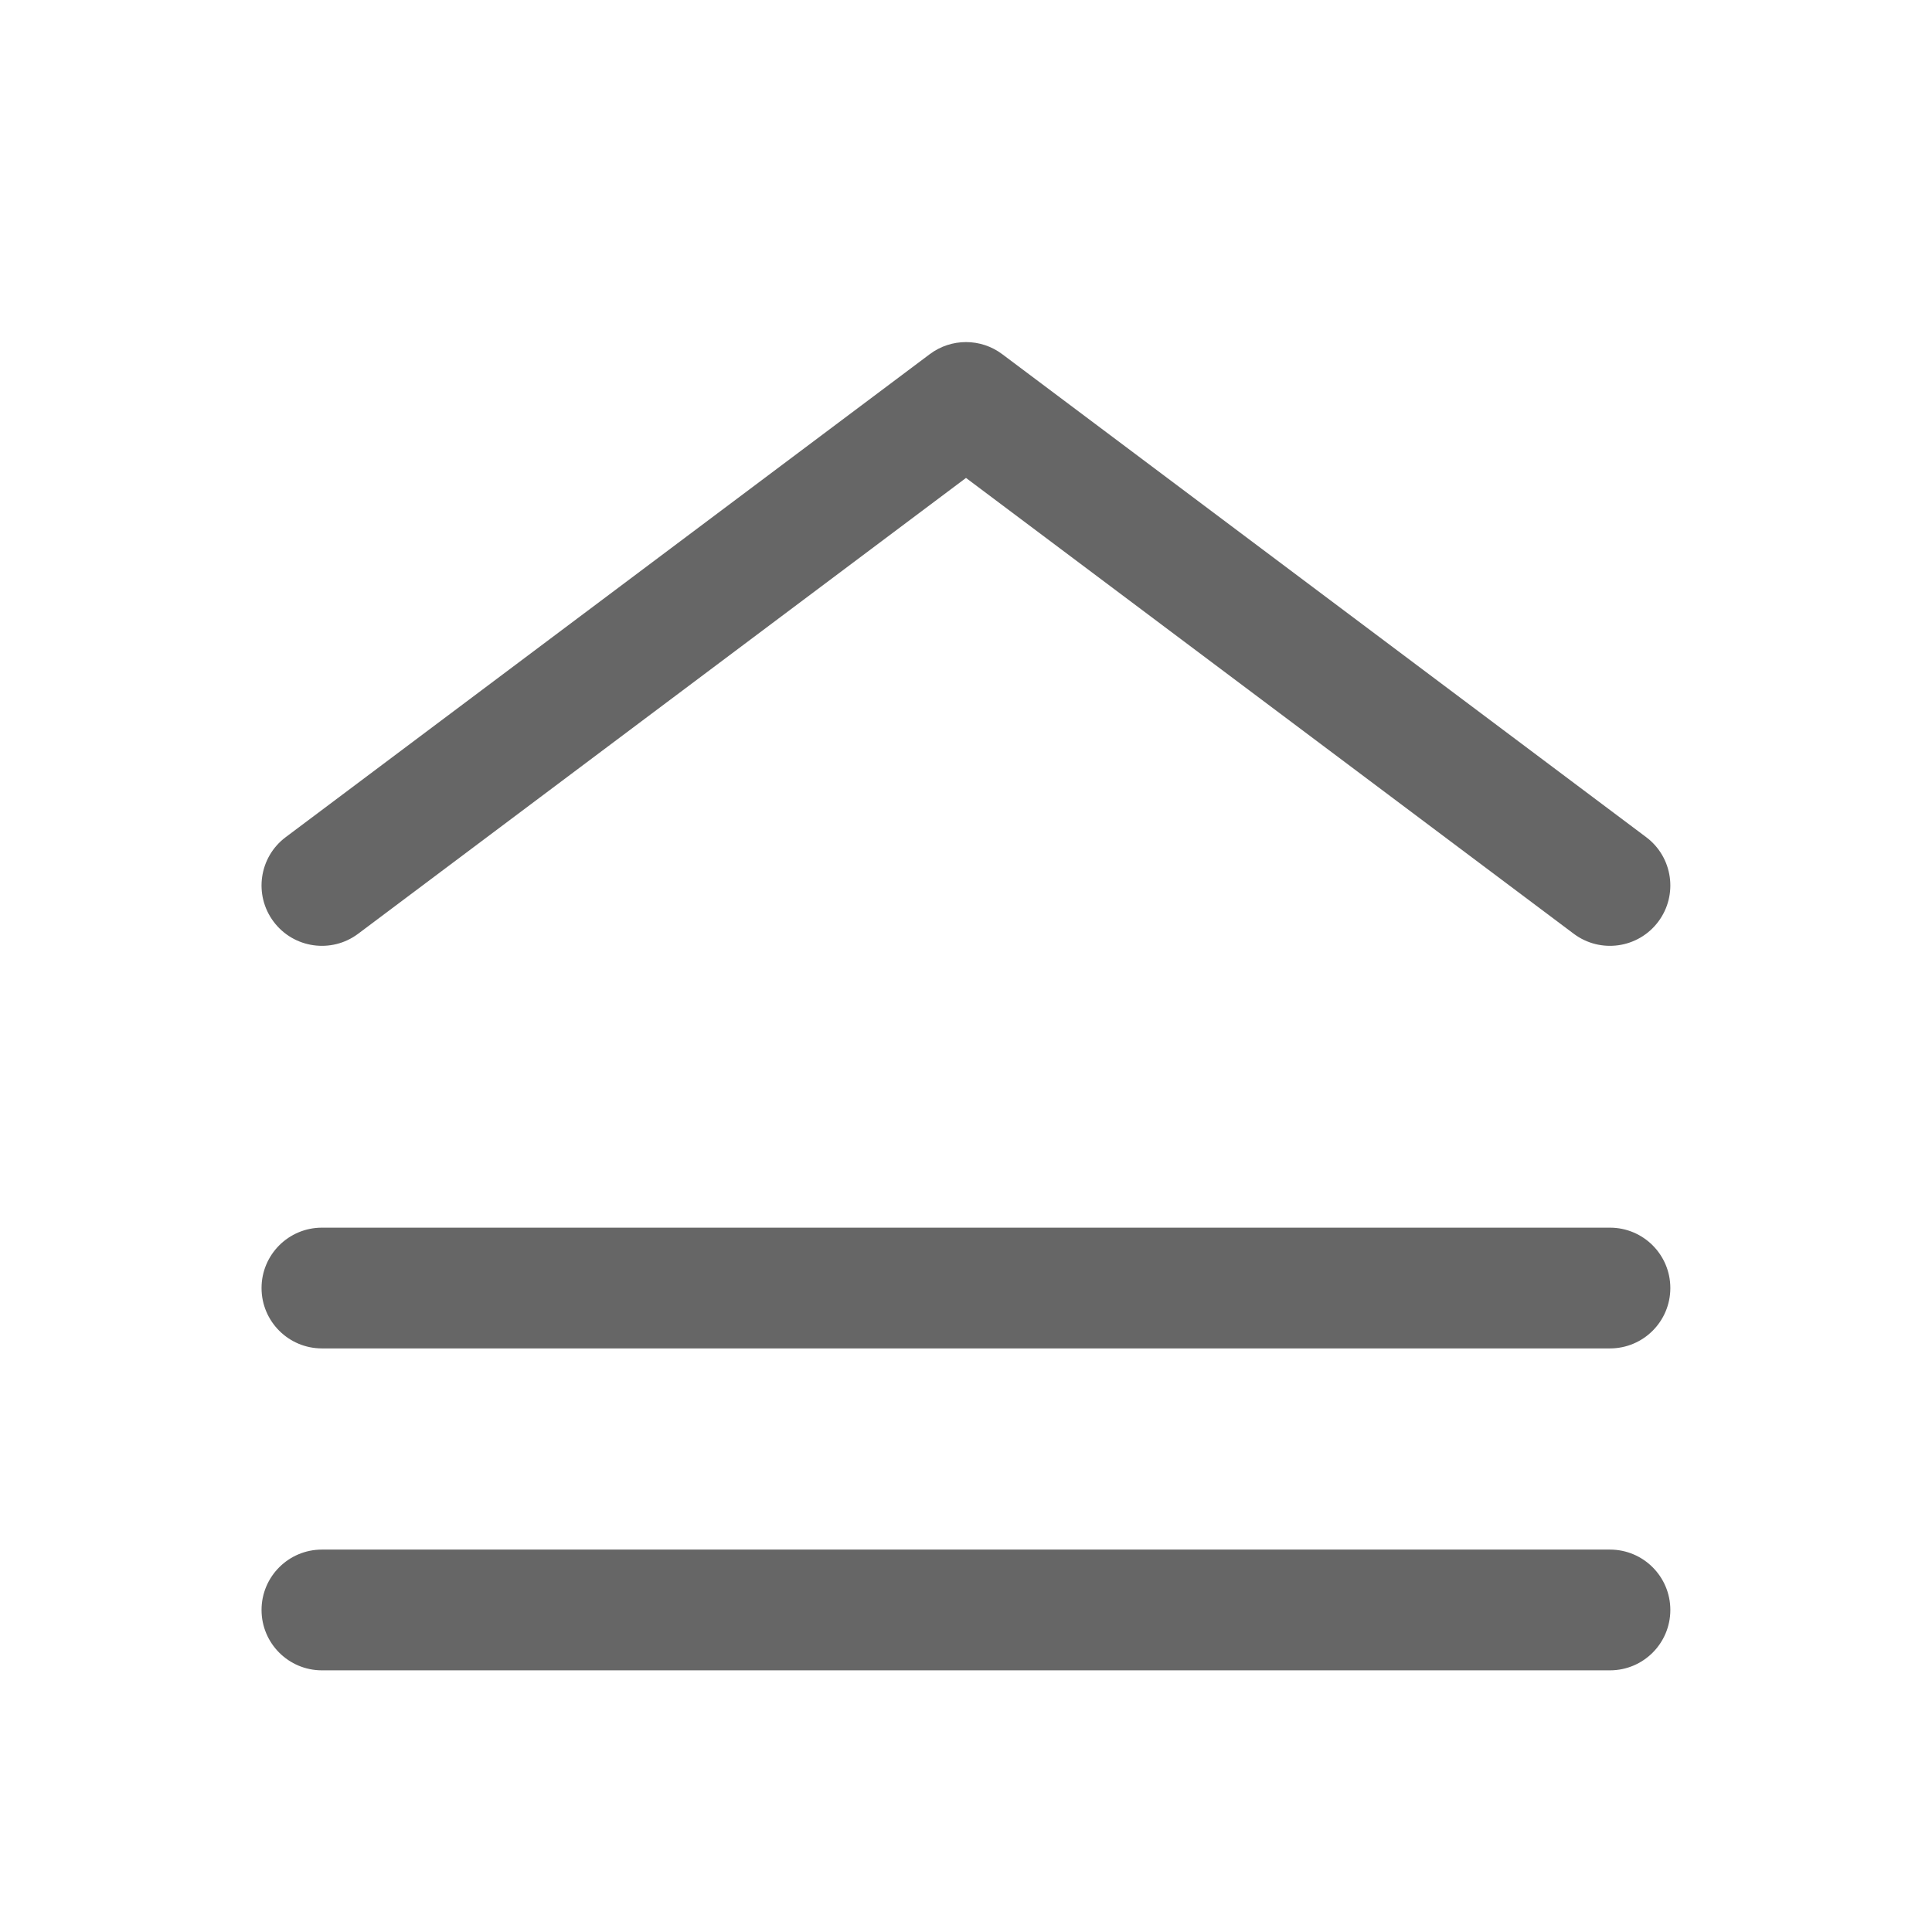
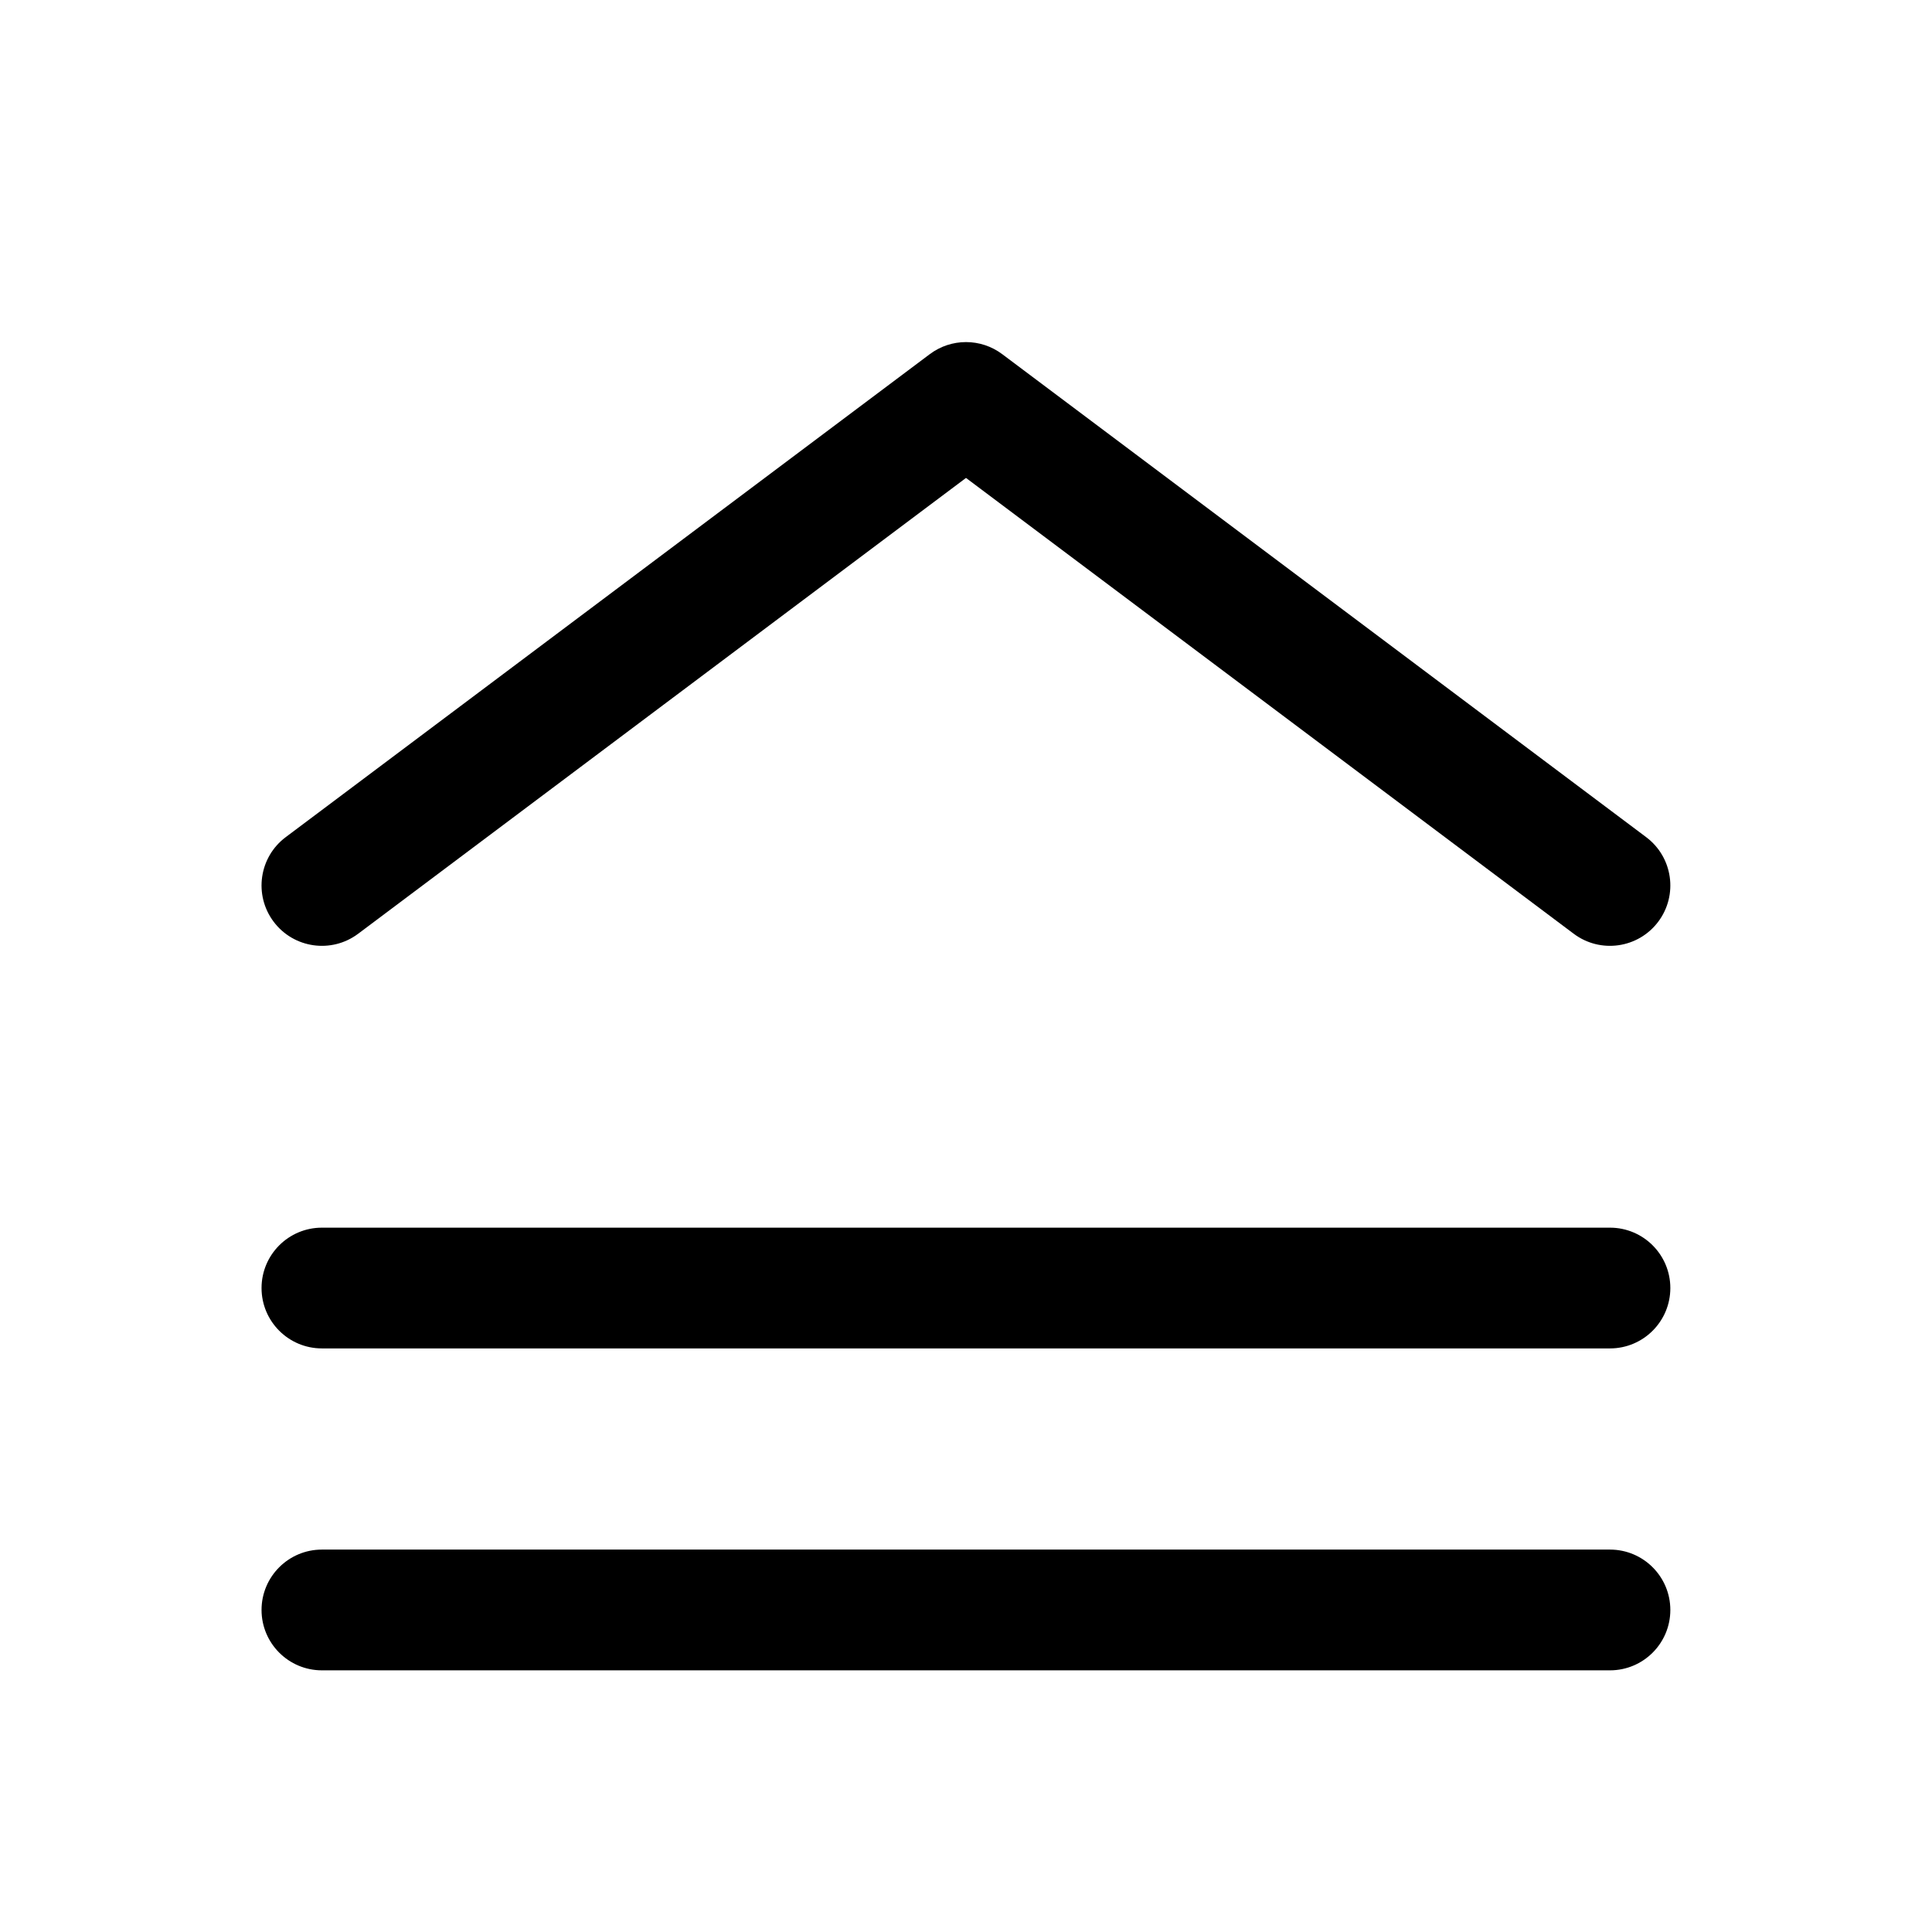
- <svg xmlns="http://www.w3.org/2000/svg" fill="none" viewBox="0 0 16 16">
-   <path fill="#666" d="M13.333 13.833a.5.5 0 1 0 0-1H2.666a.5.5 0 1 0 0 1h10.667Zm0-2.666a.5.5 0 1 0 0-1H2.666a.5.5 0 1 0 0 1h10.667Zm-.3-3.434a.5.5 0 1 0 .6-.8l-5.333-4a.5.5 0 0 0-.6 0l-5.334 4a.5.5 0 0 0 .6.8L8 3.958l5.033 3.775Z" data-follow-fill="#666" />
+ <svg xmlns="http://www.w3.org/2000/svg" viewBox="0 0 16 16" fill="currentColor">
+   <g class="dropUp0">
+     <path class="Union" d="M13.333 13.833a.5.5 0 1 0 0-1H2.666a.5.5 0 1 0 0 1h10.667Zm0-2.666a.5.5 0 1 0 0-1H2.666a.5.5 0 1 0 0 1h10.667Zm-.3-3.434a.5.5 0 1 0 .6-.8l-5.333-4a.5.5 0 0 0-.6 0l-5.334 4a.5.5 0 0 0 .6.8L8 3.958l5.033 3.775Z" />
+   </g>
</svg>
